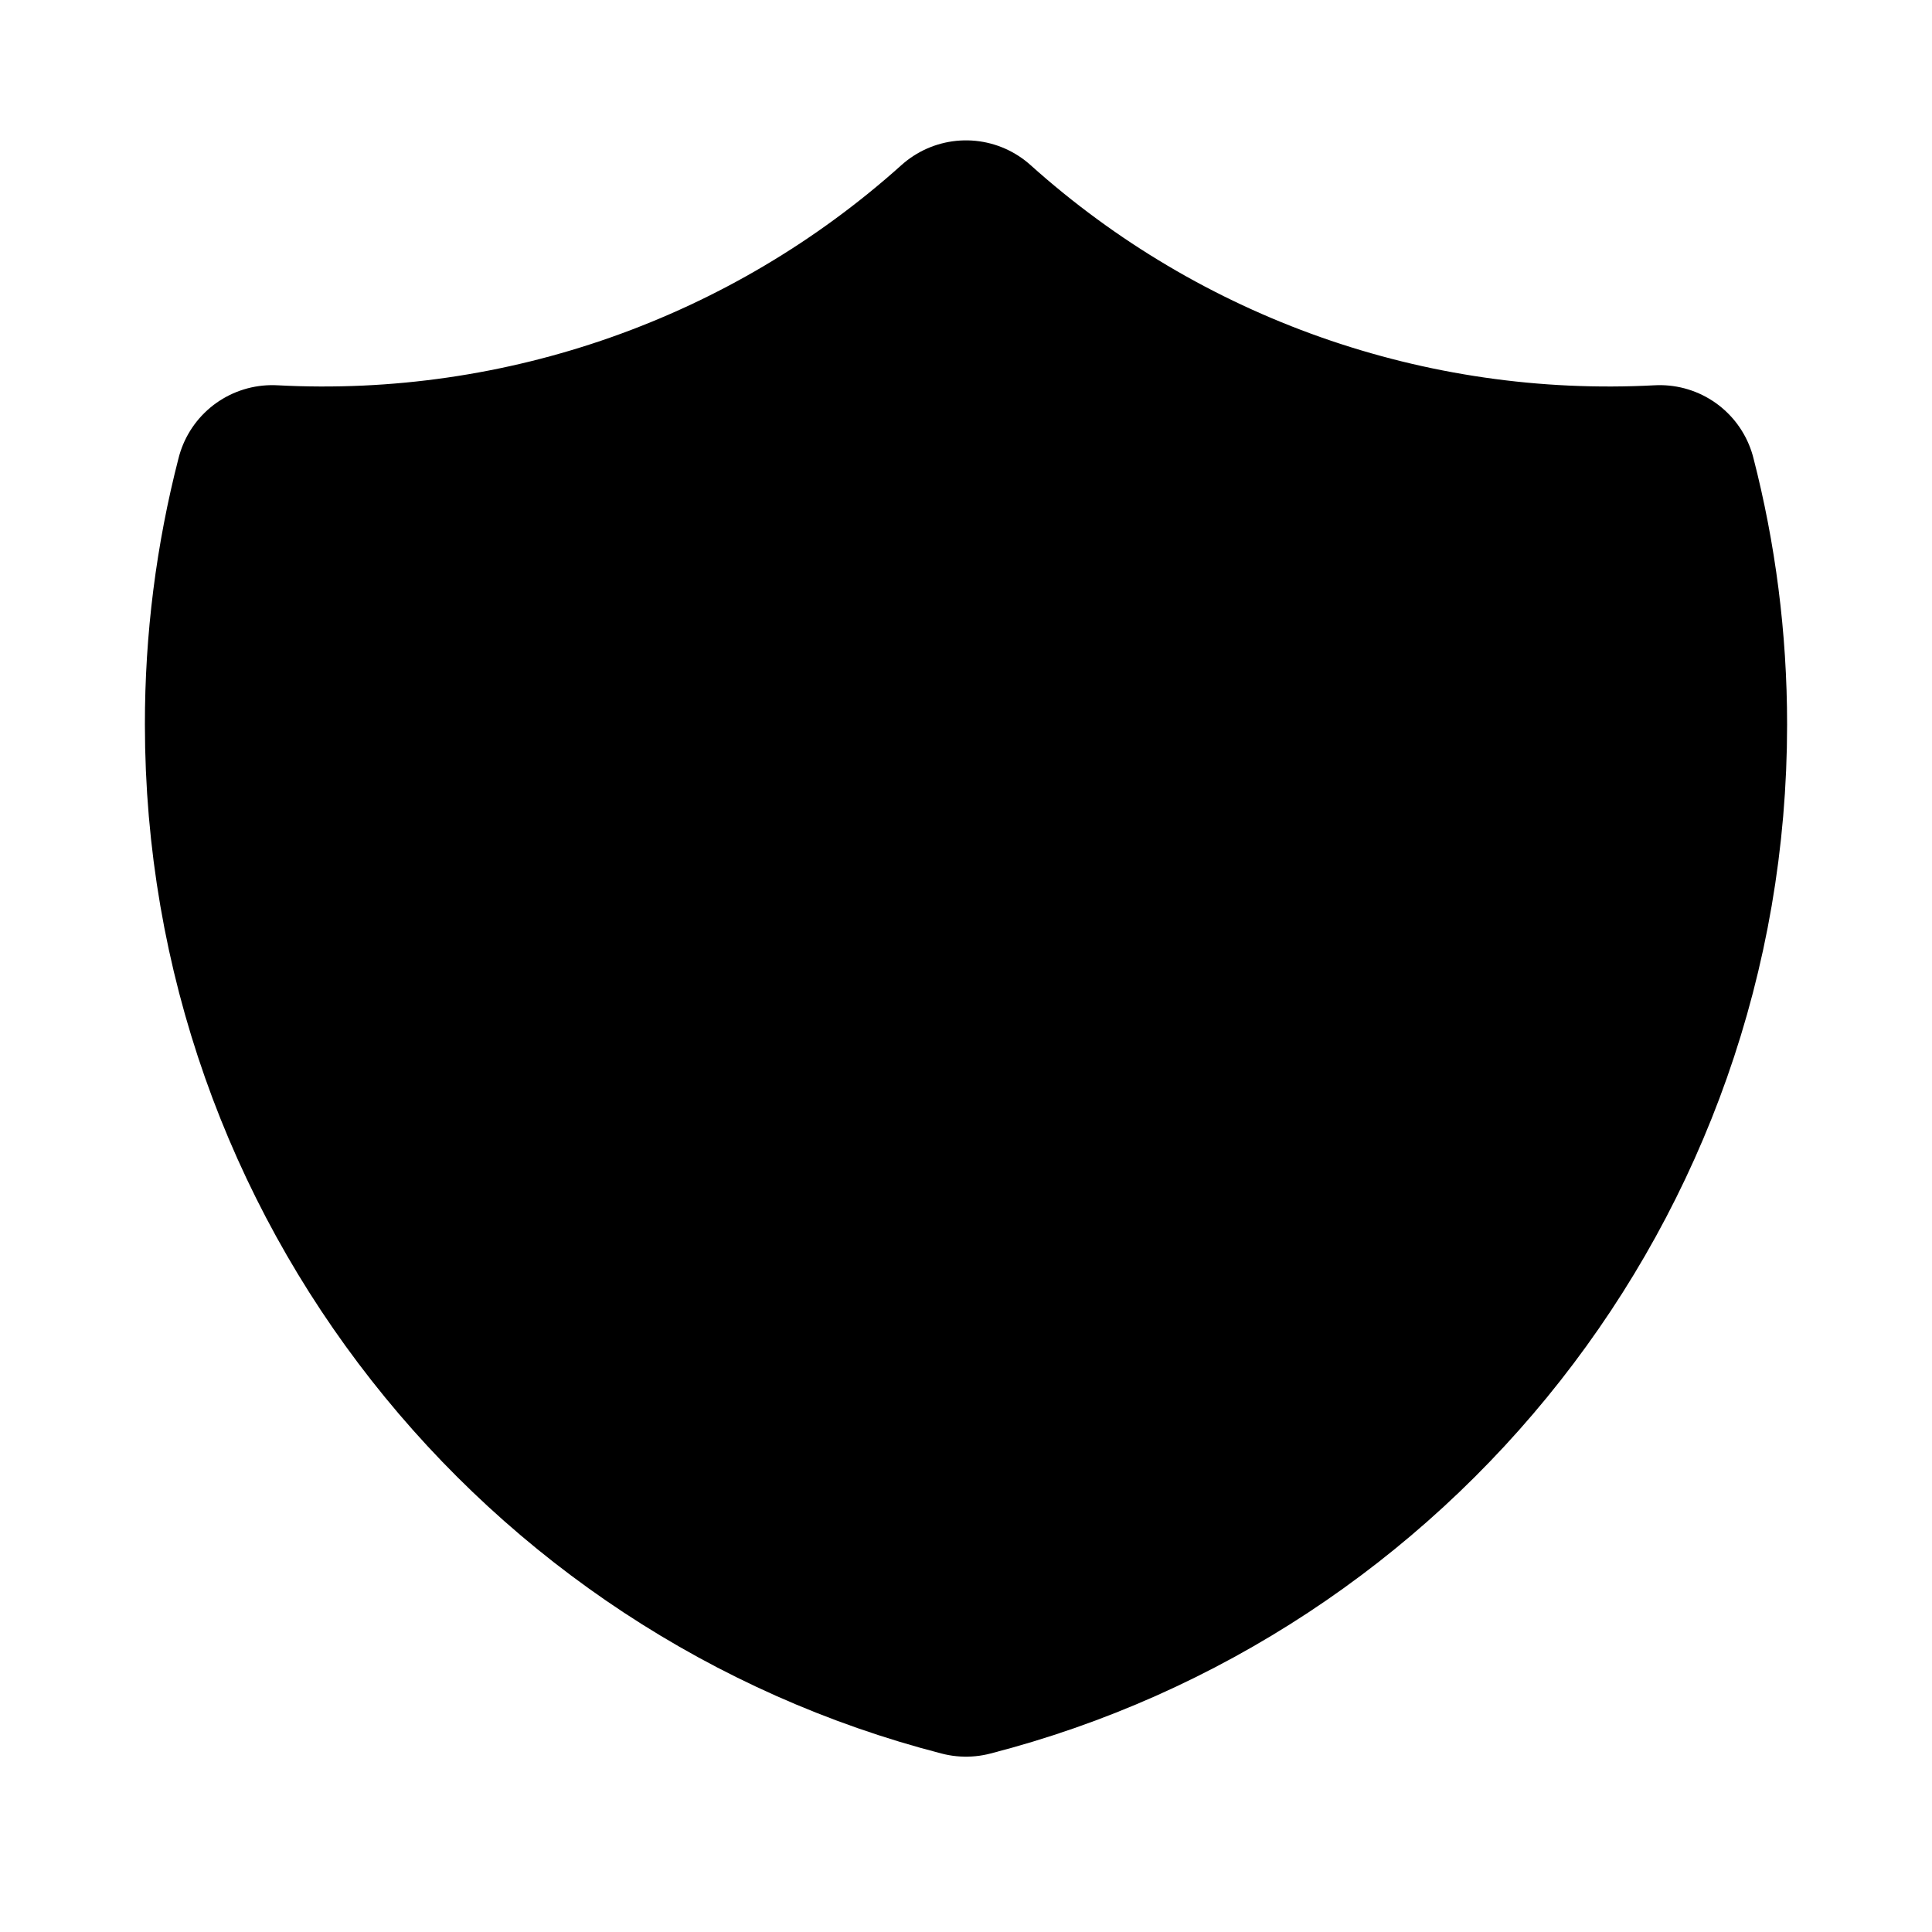
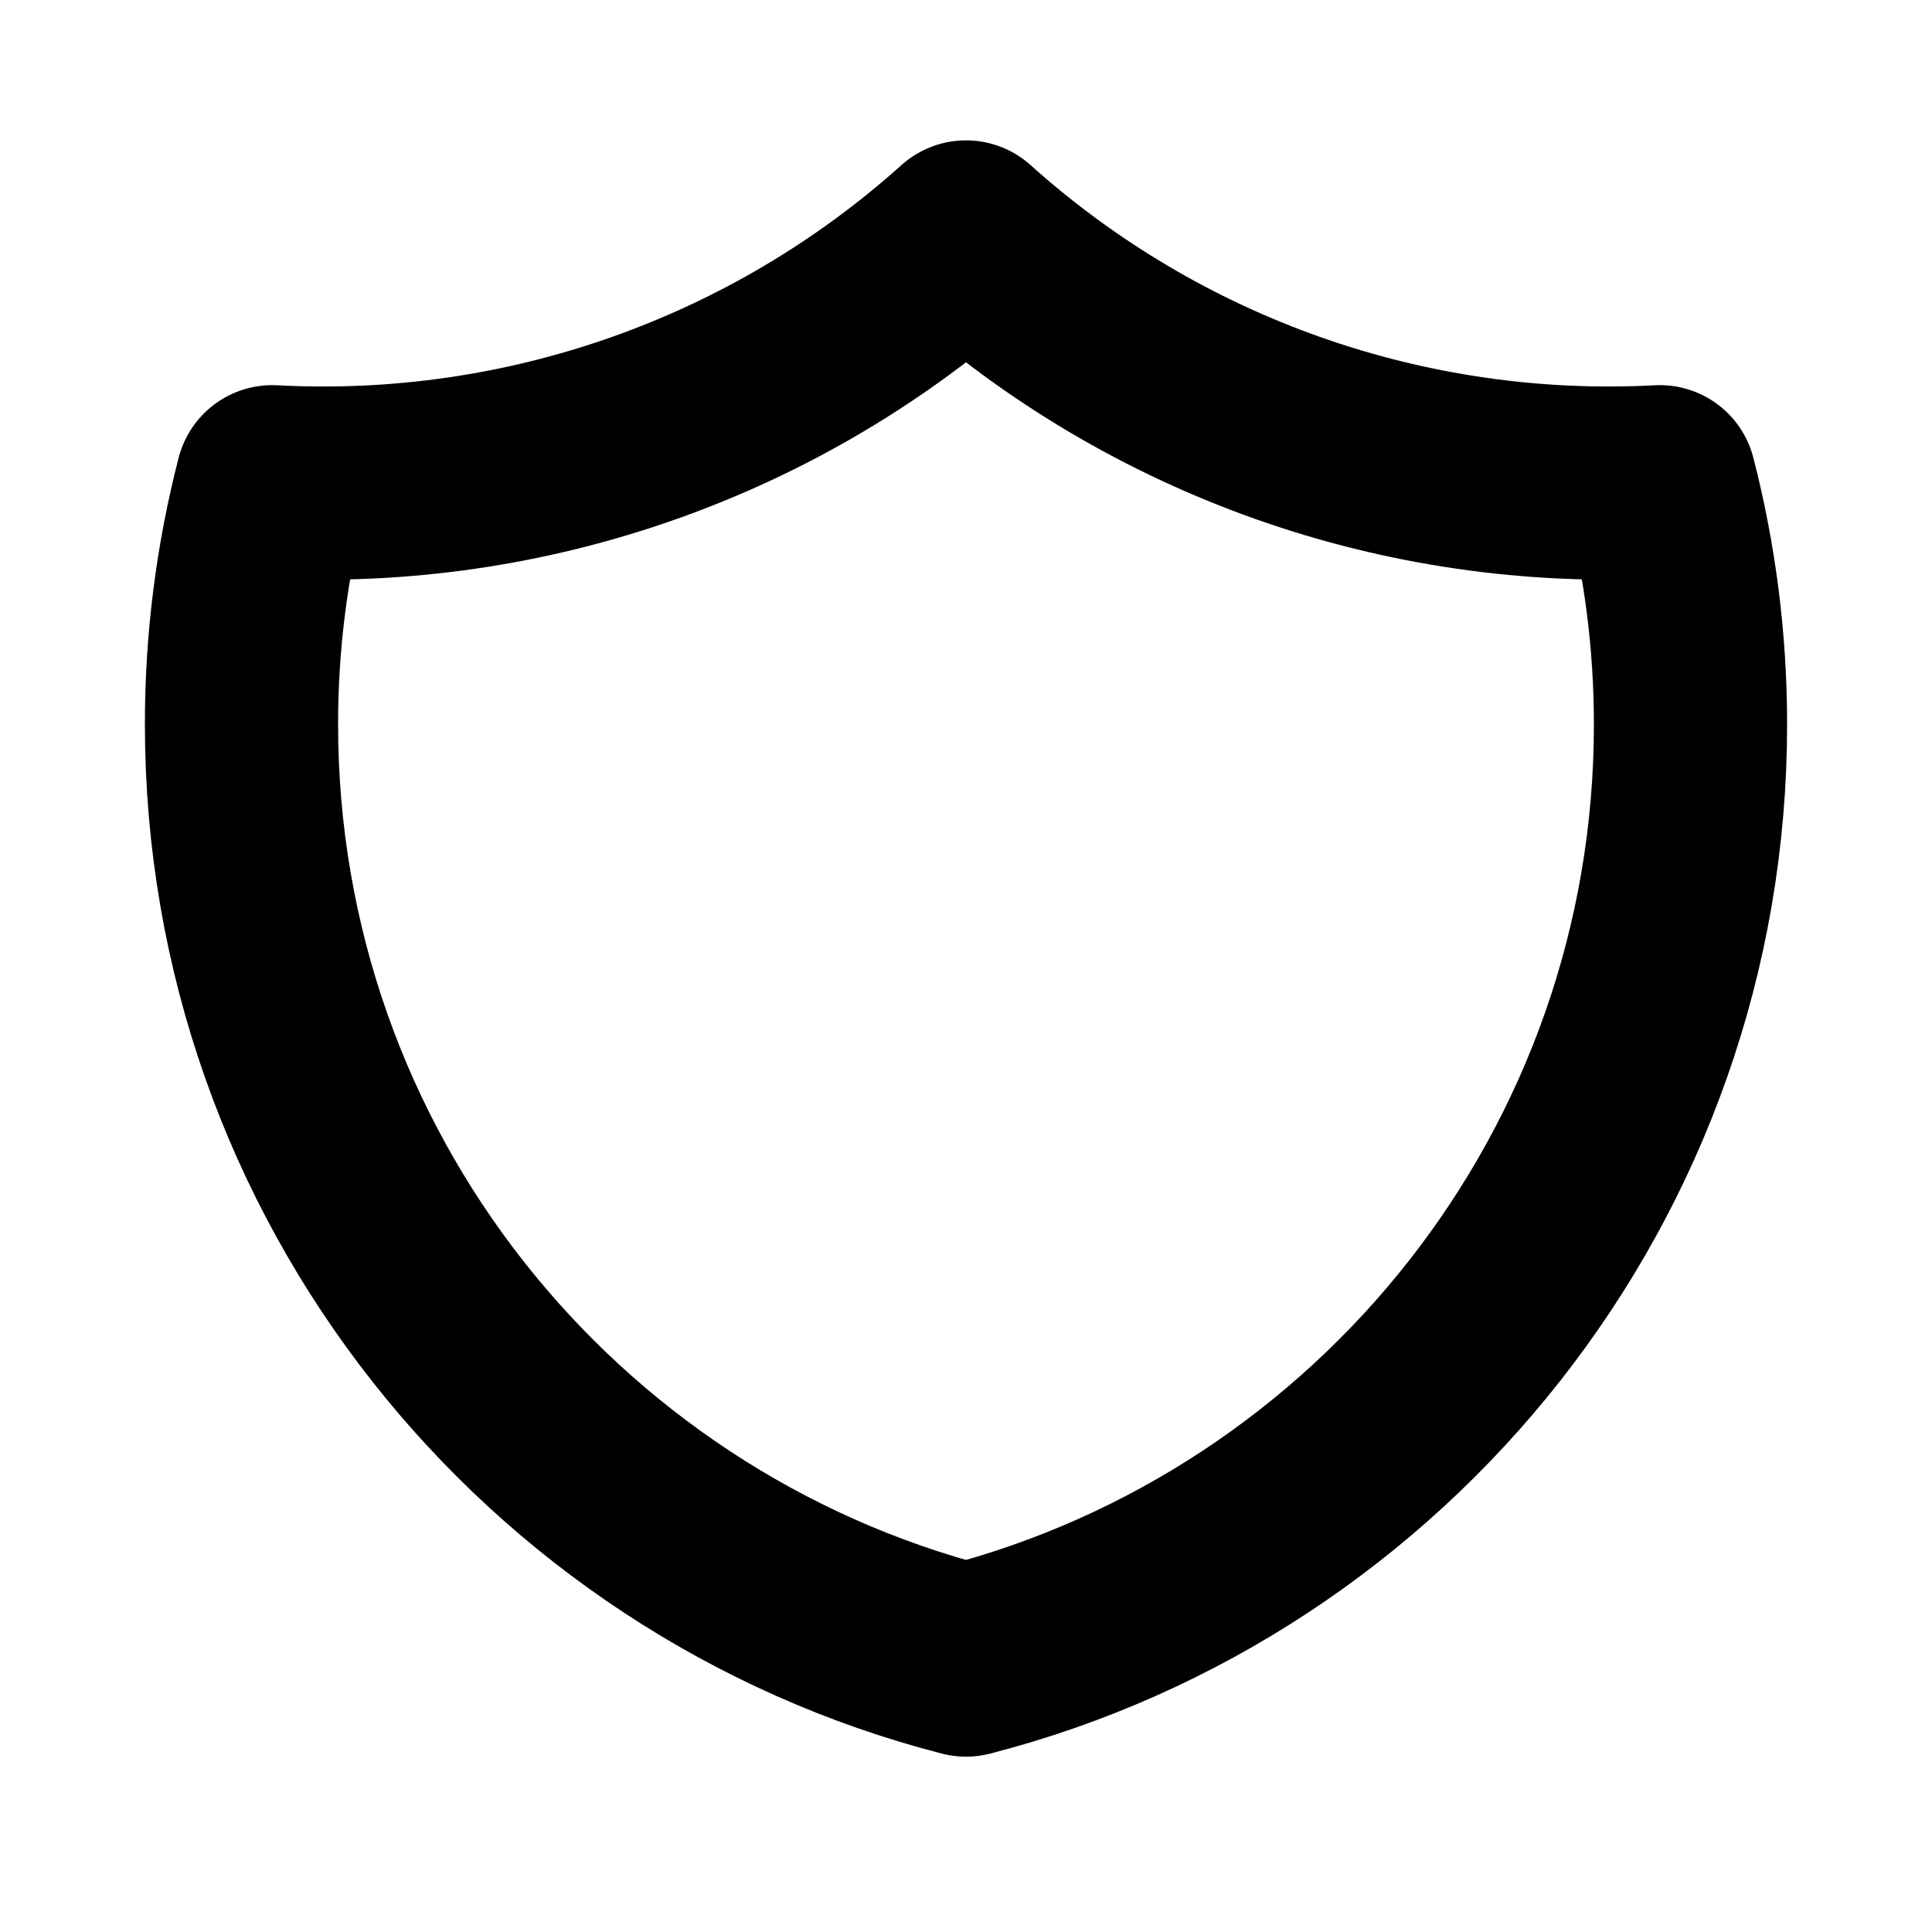
- <svg xmlns="http://www.w3.org/2000/svg" width="20" height="20" viewBox="0 0 20 20" fill="currentColor">
+ <svg xmlns="http://www.w3.org/2000/svg" width="20" height="20" viewBox="0 0 20 20" fill="none">
  <path d="M17.182 4.987C14.547 5.127 11.964 4.216 10 2.453C8.036 4.216 5.453 5.127 2.818 4.987C2.606 5.808 2.499 6.652 2.5 7.5C2.5 12.159 5.687 16.075 10 17.185C14.313 16.075 17.5 12.16 17.5 7.5C17.5 6.632 17.389 5.79 17.182 4.987Z" stroke="currentColor" stroke-width="2" stroke-linecap="round" stroke-linejoin="round" />
</svg>
